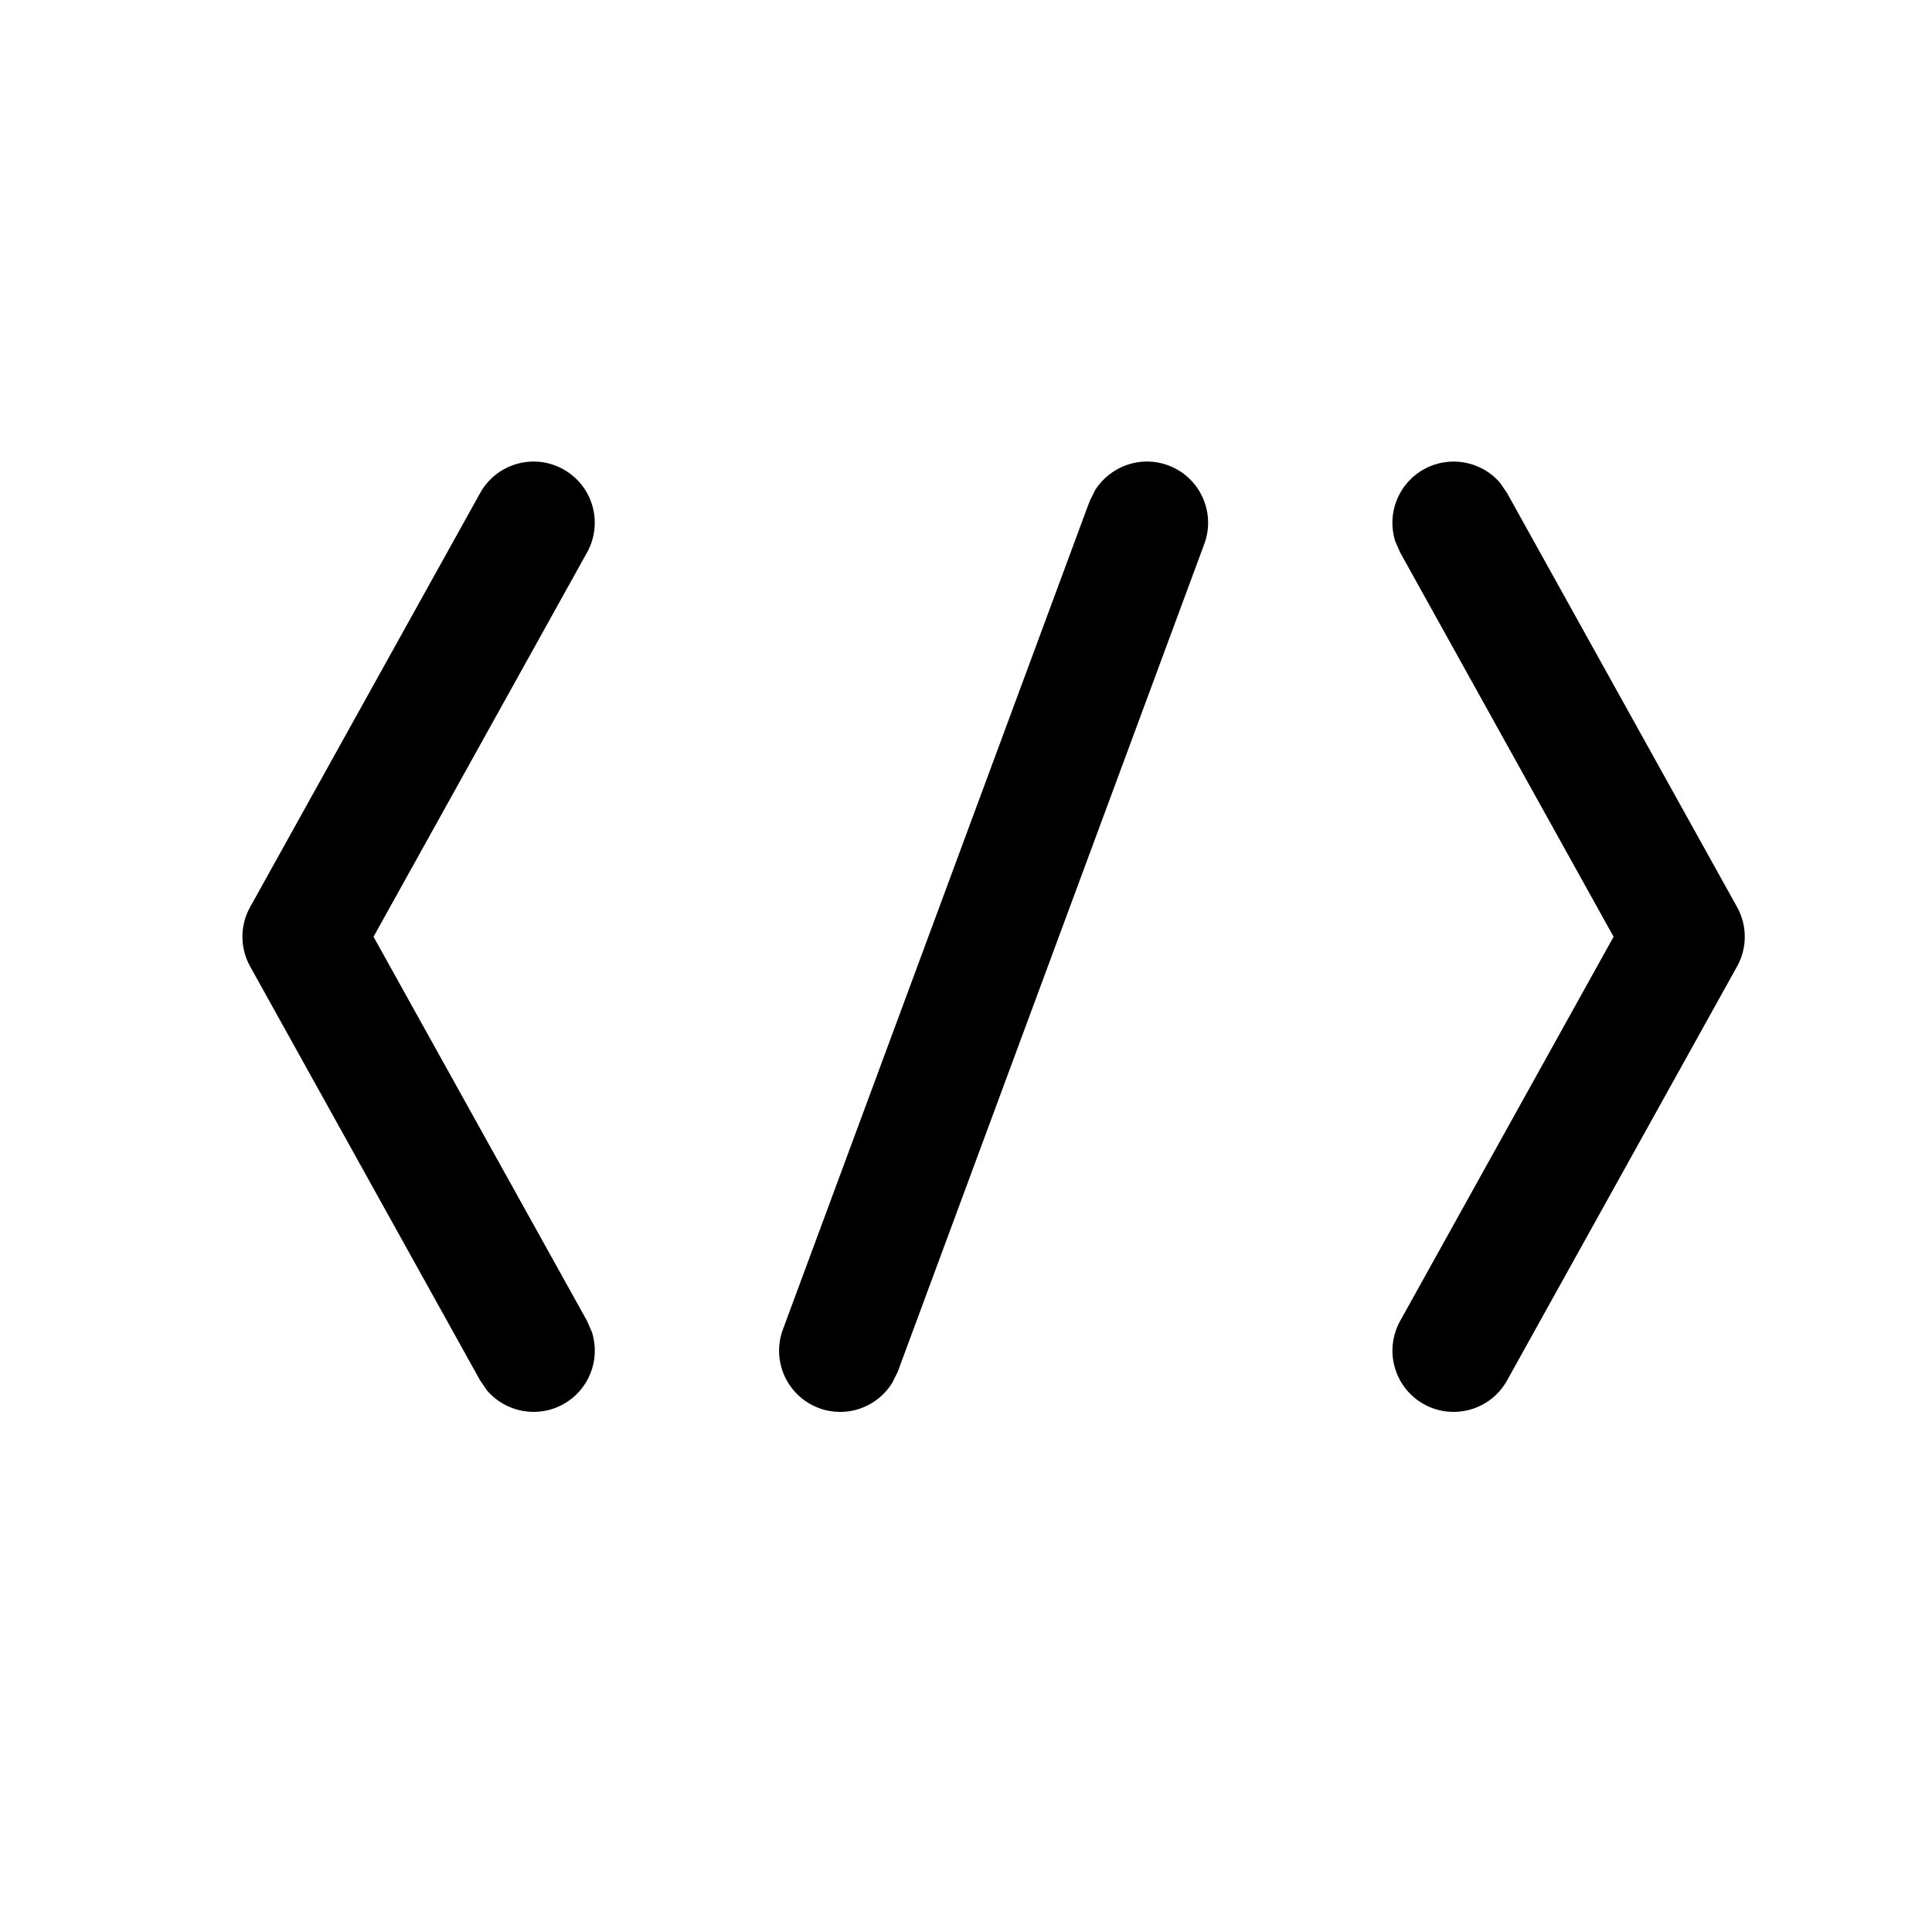
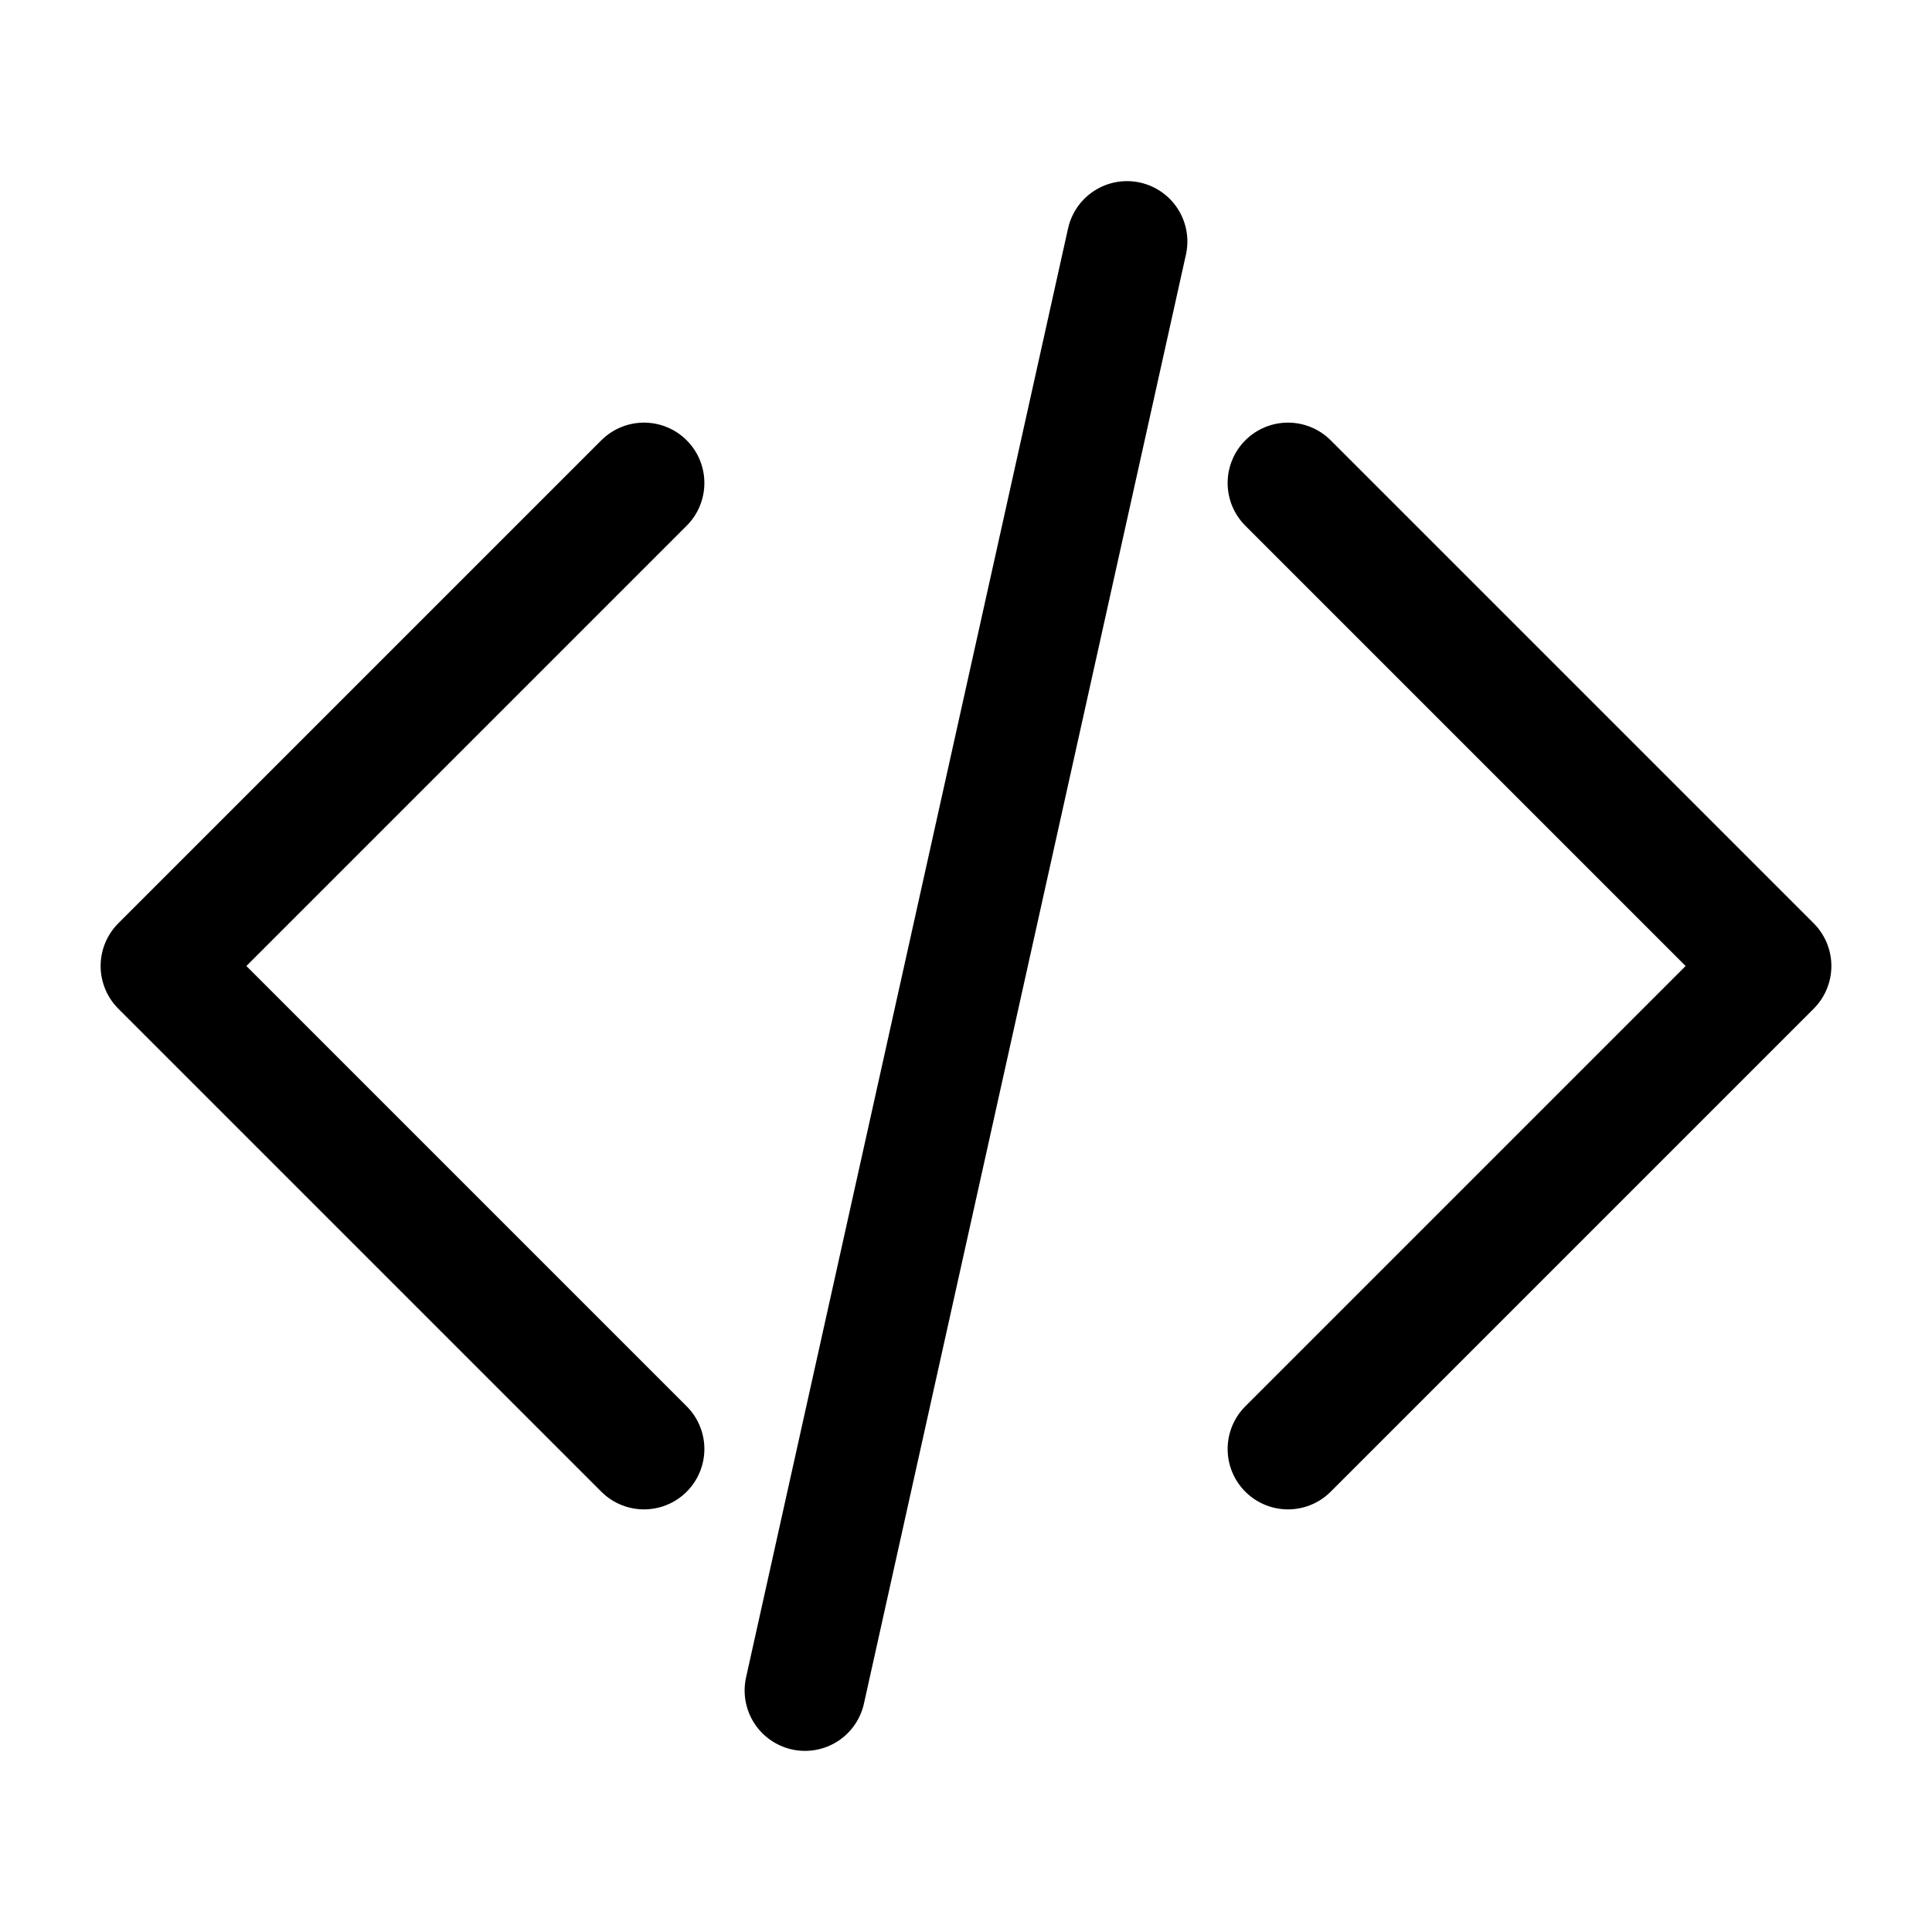
- <svg xmlns="http://www.w3.org/2000/svg" width="21" height="21" viewBox="0 0 21 21" fill="none">
-   <path d="M11.902 5.33C12.066 5.068 12.396 4.946 12.697 5.058C13.042 5.185 13.218 5.569 13.09 5.913L9.757 14.913L9.697 15.033C9.534 15.296 9.204 15.417 8.903 15.306C8.558 15.178 8.382 14.795 8.51 14.45L11.843 5.45L11.902 5.33ZM5.219 5.359C5.397 5.038 5.802 4.922 6.123 5.101C6.444 5.279 6.559 5.684 6.381 6.005L4.06 10.182L6.381 14.358L6.435 14.482C6.528 14.777 6.404 15.107 6.123 15.263C5.842 15.419 5.496 15.35 5.295 15.115L5.219 15.005L2.719 10.505C2.607 10.304 2.607 10.059 2.719 9.859L5.219 5.359ZM15.477 5.101C15.758 4.945 16.104 5.013 16.305 5.248L16.381 5.359L18.881 9.859C18.993 10.059 18.993 10.304 18.881 10.505L16.381 15.005C16.203 15.326 15.798 15.441 15.477 15.263C15.156 15.084 15.041 14.68 15.219 14.358L17.539 10.182L15.219 6.005L15.165 5.881C15.072 5.586 15.196 5.257 15.477 5.101Z" fill="currentColor" />
+ <svg xmlns="http://www.w3.org/2000/svg" viewBox="0 0 24 24" fill="none" stroke="currentColor" stroke-width="1.5" stroke-linecap="round" stroke-linejoin="round">
+   <path d="m8 6-6 6 6 6m8-12 6 6-6 6M14 3l-4 18" />
</svg>
